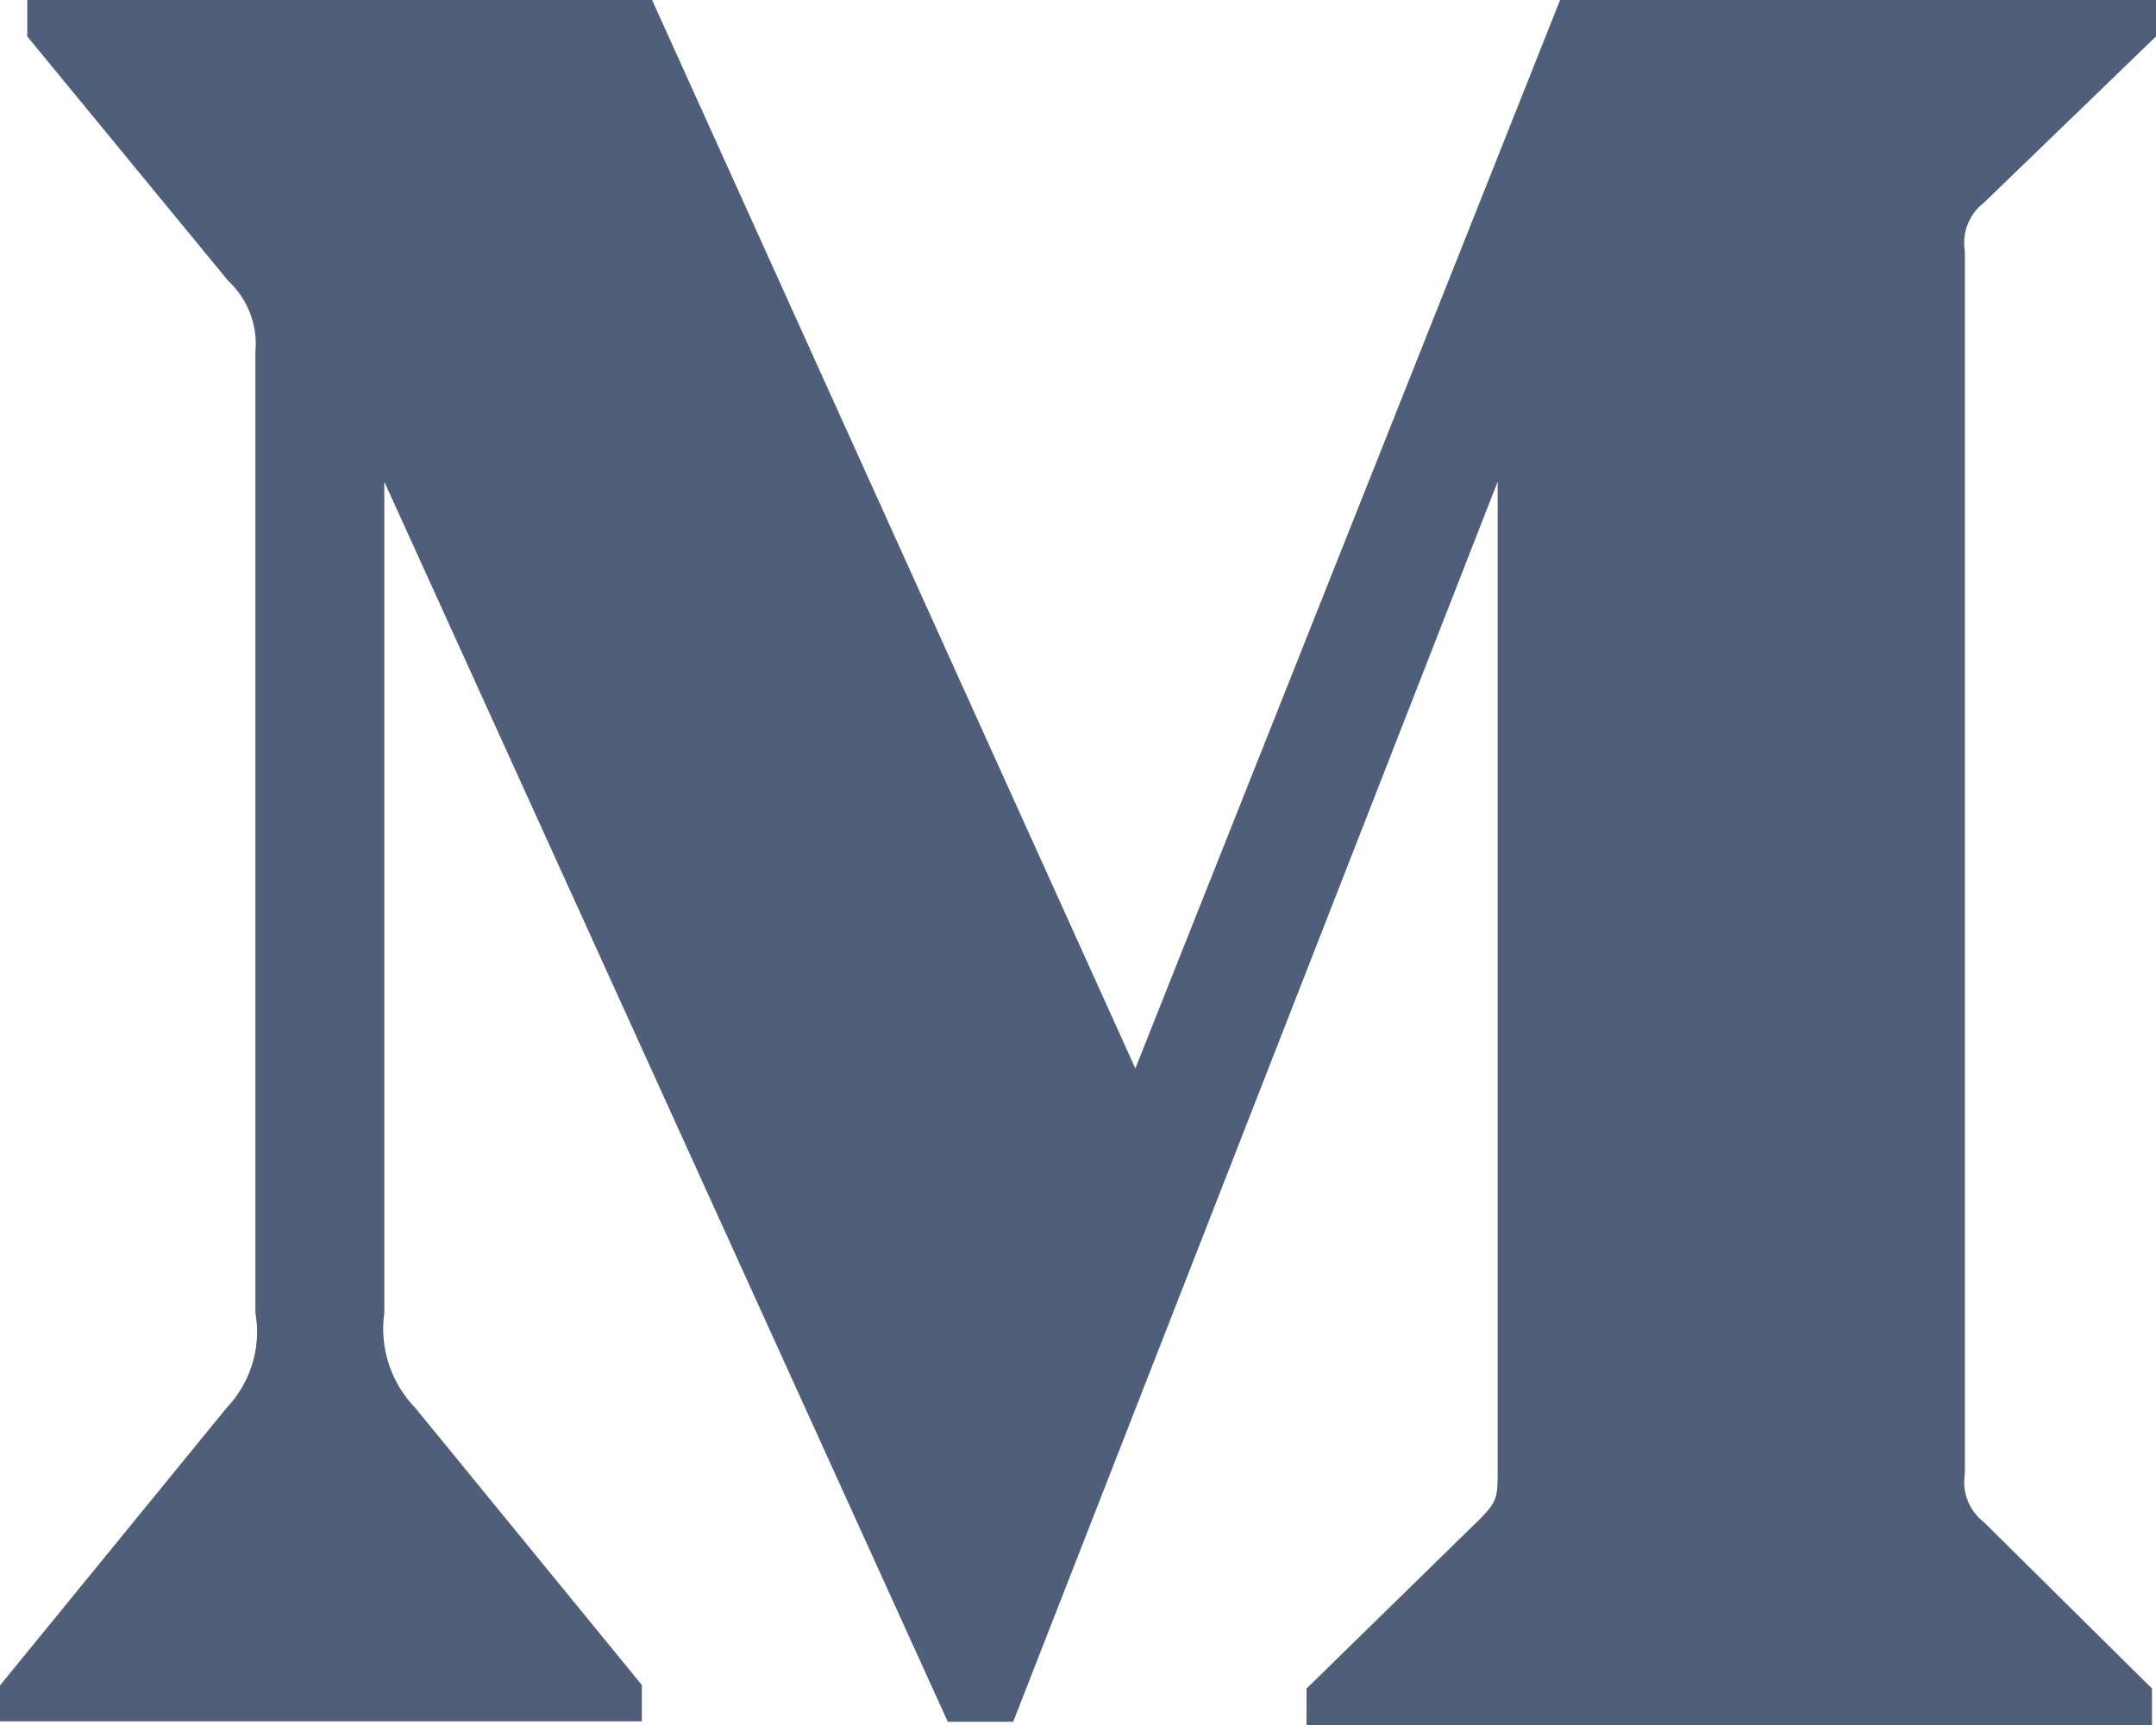
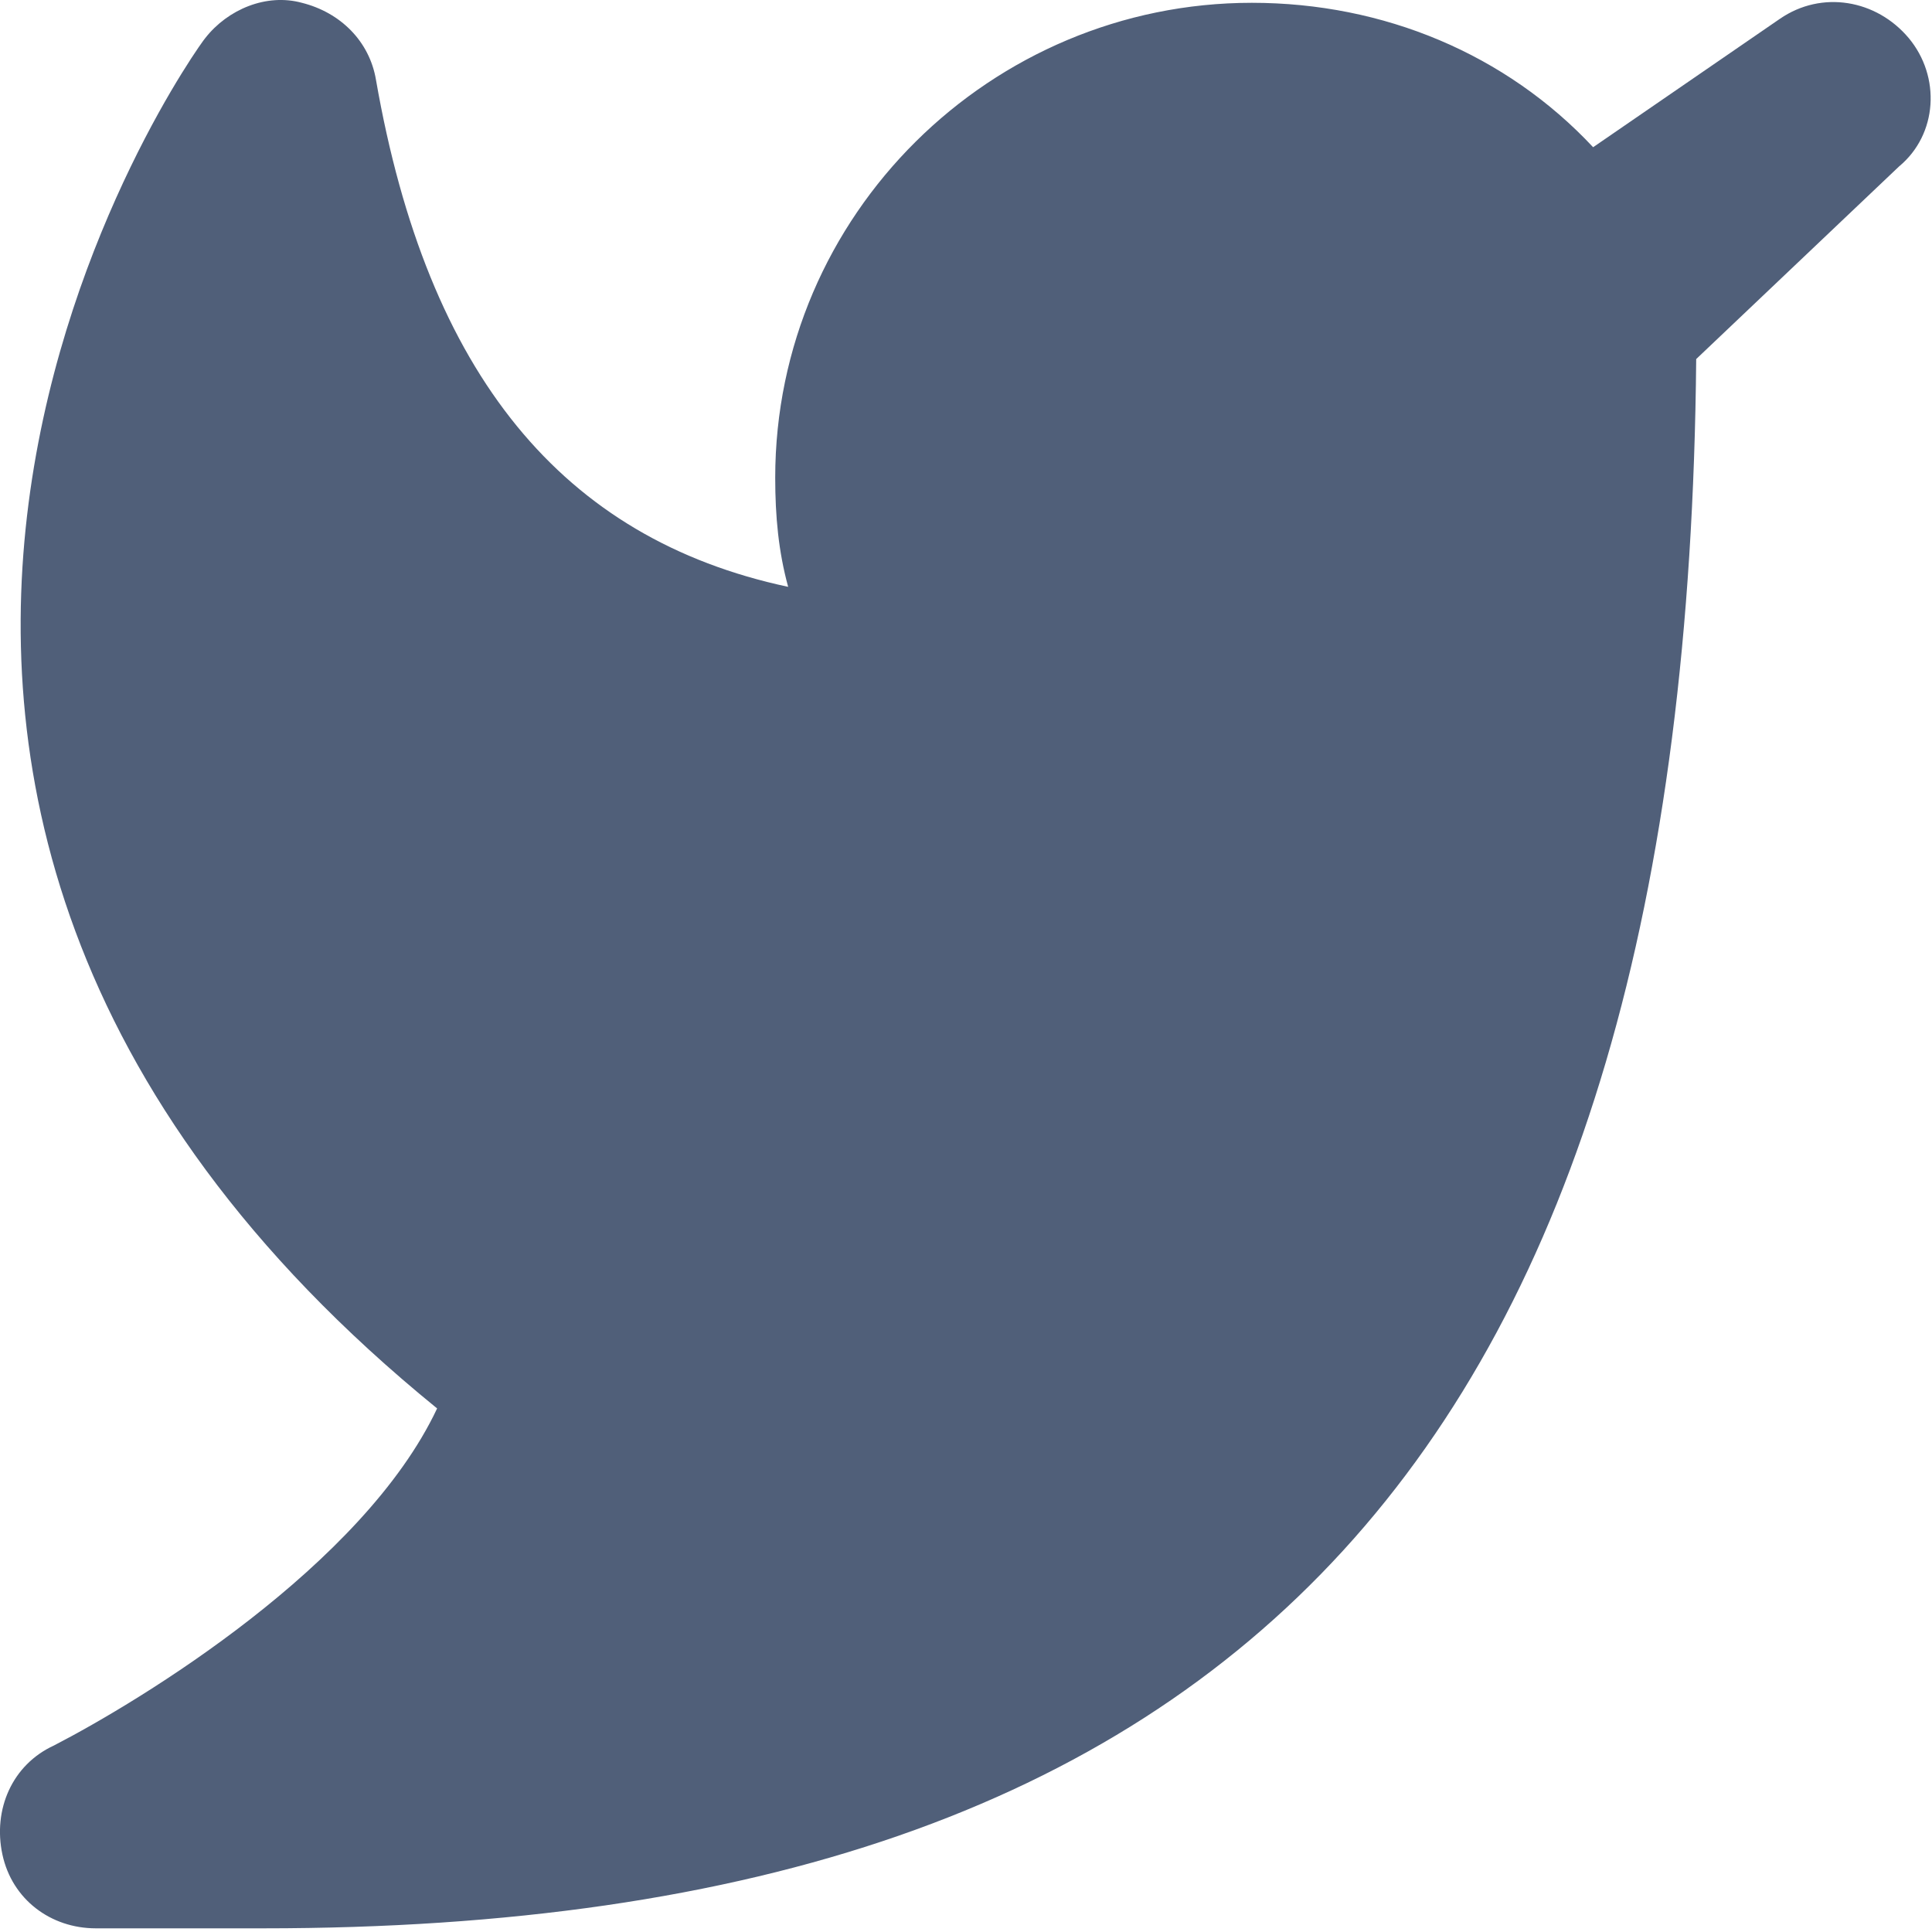
- <svg xmlns="http://www.w3.org/2000/svg" width="20" height="16" viewBox="0 0 20 16" fill="none">
-   <path d="M18.404 1.88L20 0.338V0H14.472L10.532 9.91L6.049 0H0.253V0.338L2.117 2.605C2.298 2.773 2.393 3.018 2.369 3.265V12.177C2.427 12.498 2.323 12.828 2.1 13.061L0 15.633V15.966H5.954V15.629L3.854 13.061C3.627 12.827 3.519 12.503 3.565 12.177V4.468L8.792 15.97H9.399L13.893 4.468V13.631C13.893 13.873 13.893 13.922 13.737 14.081L12.12 15.662V16H19.963V15.662L18.405 14.12C18.268 14.016 18.198 13.841 18.227 13.671V2.33C18.198 2.159 18.267 1.984 18.404 1.88Z" fill="#505F79" />
+ <svg xmlns="http://www.w3.org/2000/svg" width="20" height="20" viewBox="0 0 20 20" fill="none">
+   <path d="M19.759 0.394C19.425 -0.004 18.859 -0.104 18.425 0.195L16.492 1.524C15.592 0.561 14.325 0.029 12.959 0.029C10.259 0.029 8.025 2.222 8.025 4.946C8.025 5.345 8.059 5.71 8.159 6.075C5.825 5.577 4.425 3.883 3.892 0.826C3.825 0.428 3.525 0.129 3.125 0.029C2.759 -0.071 2.359 0.095 2.125 0.394C2.059 0.461 -3.441 8.102 4.525 14.58C3.759 16.208 1.459 17.604 0.559 18.069C0.125 18.268 -0.075 18.733 0.025 19.198C0.125 19.663 0.525 19.962 0.992 19.962H2.725C12.859 19.962 17.459 14.946 17.559 3.717L19.659 1.723C20.059 1.391 20.092 0.793 19.759 0.394Z" fill="#505F79" />
</svg>
